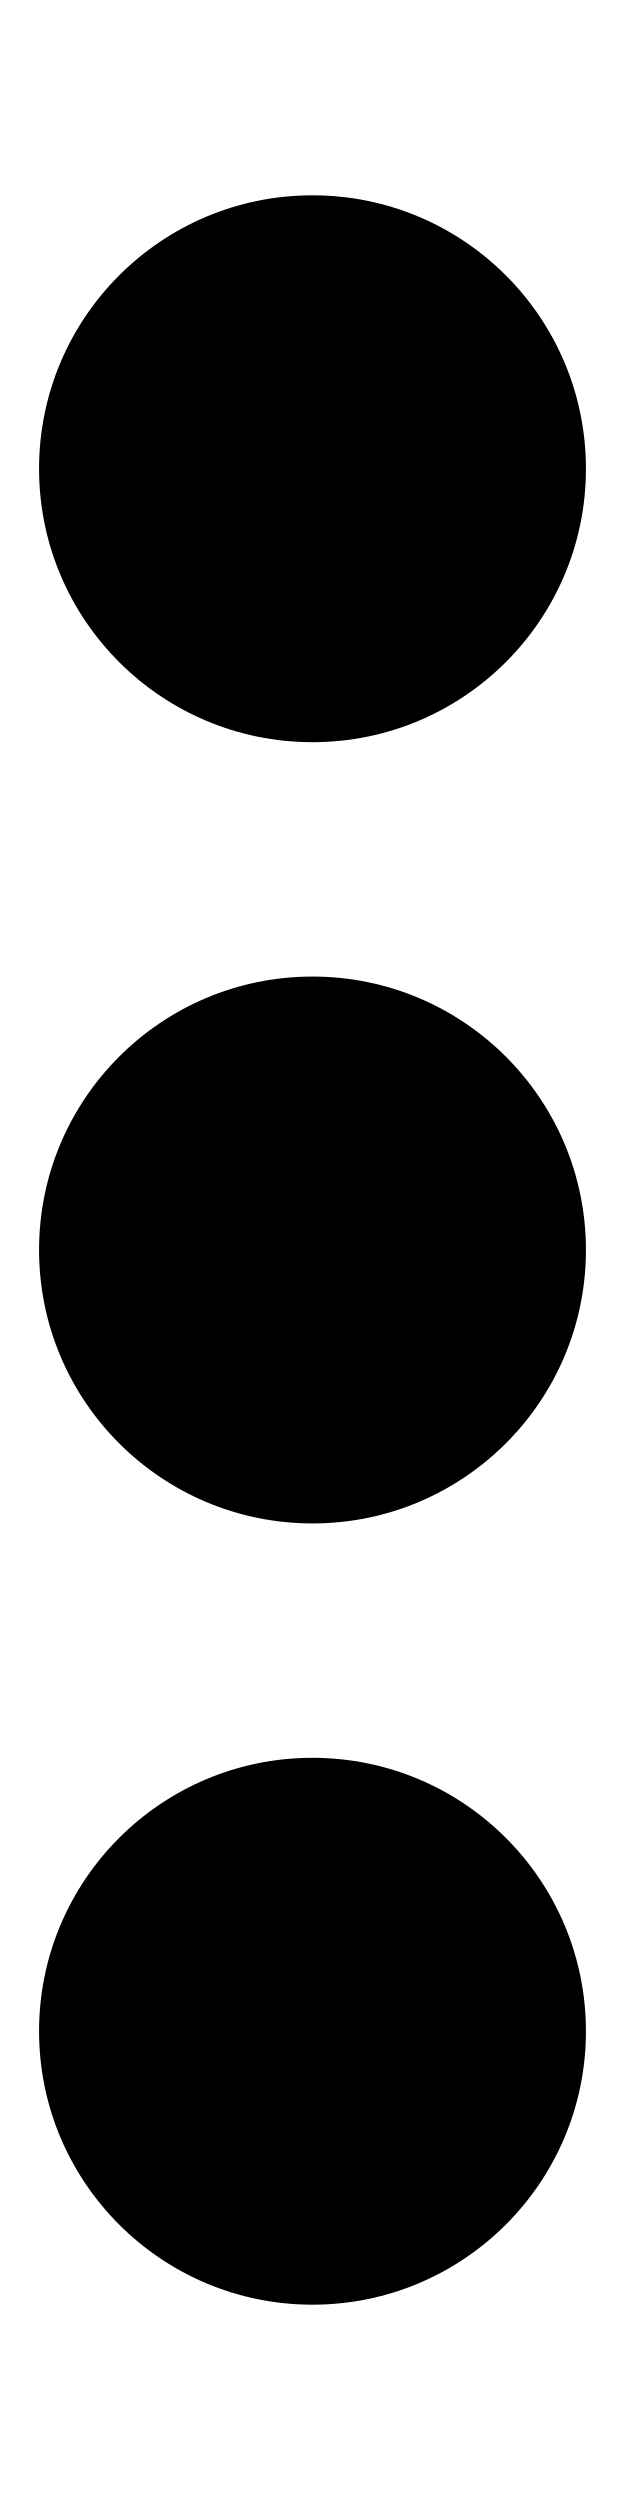
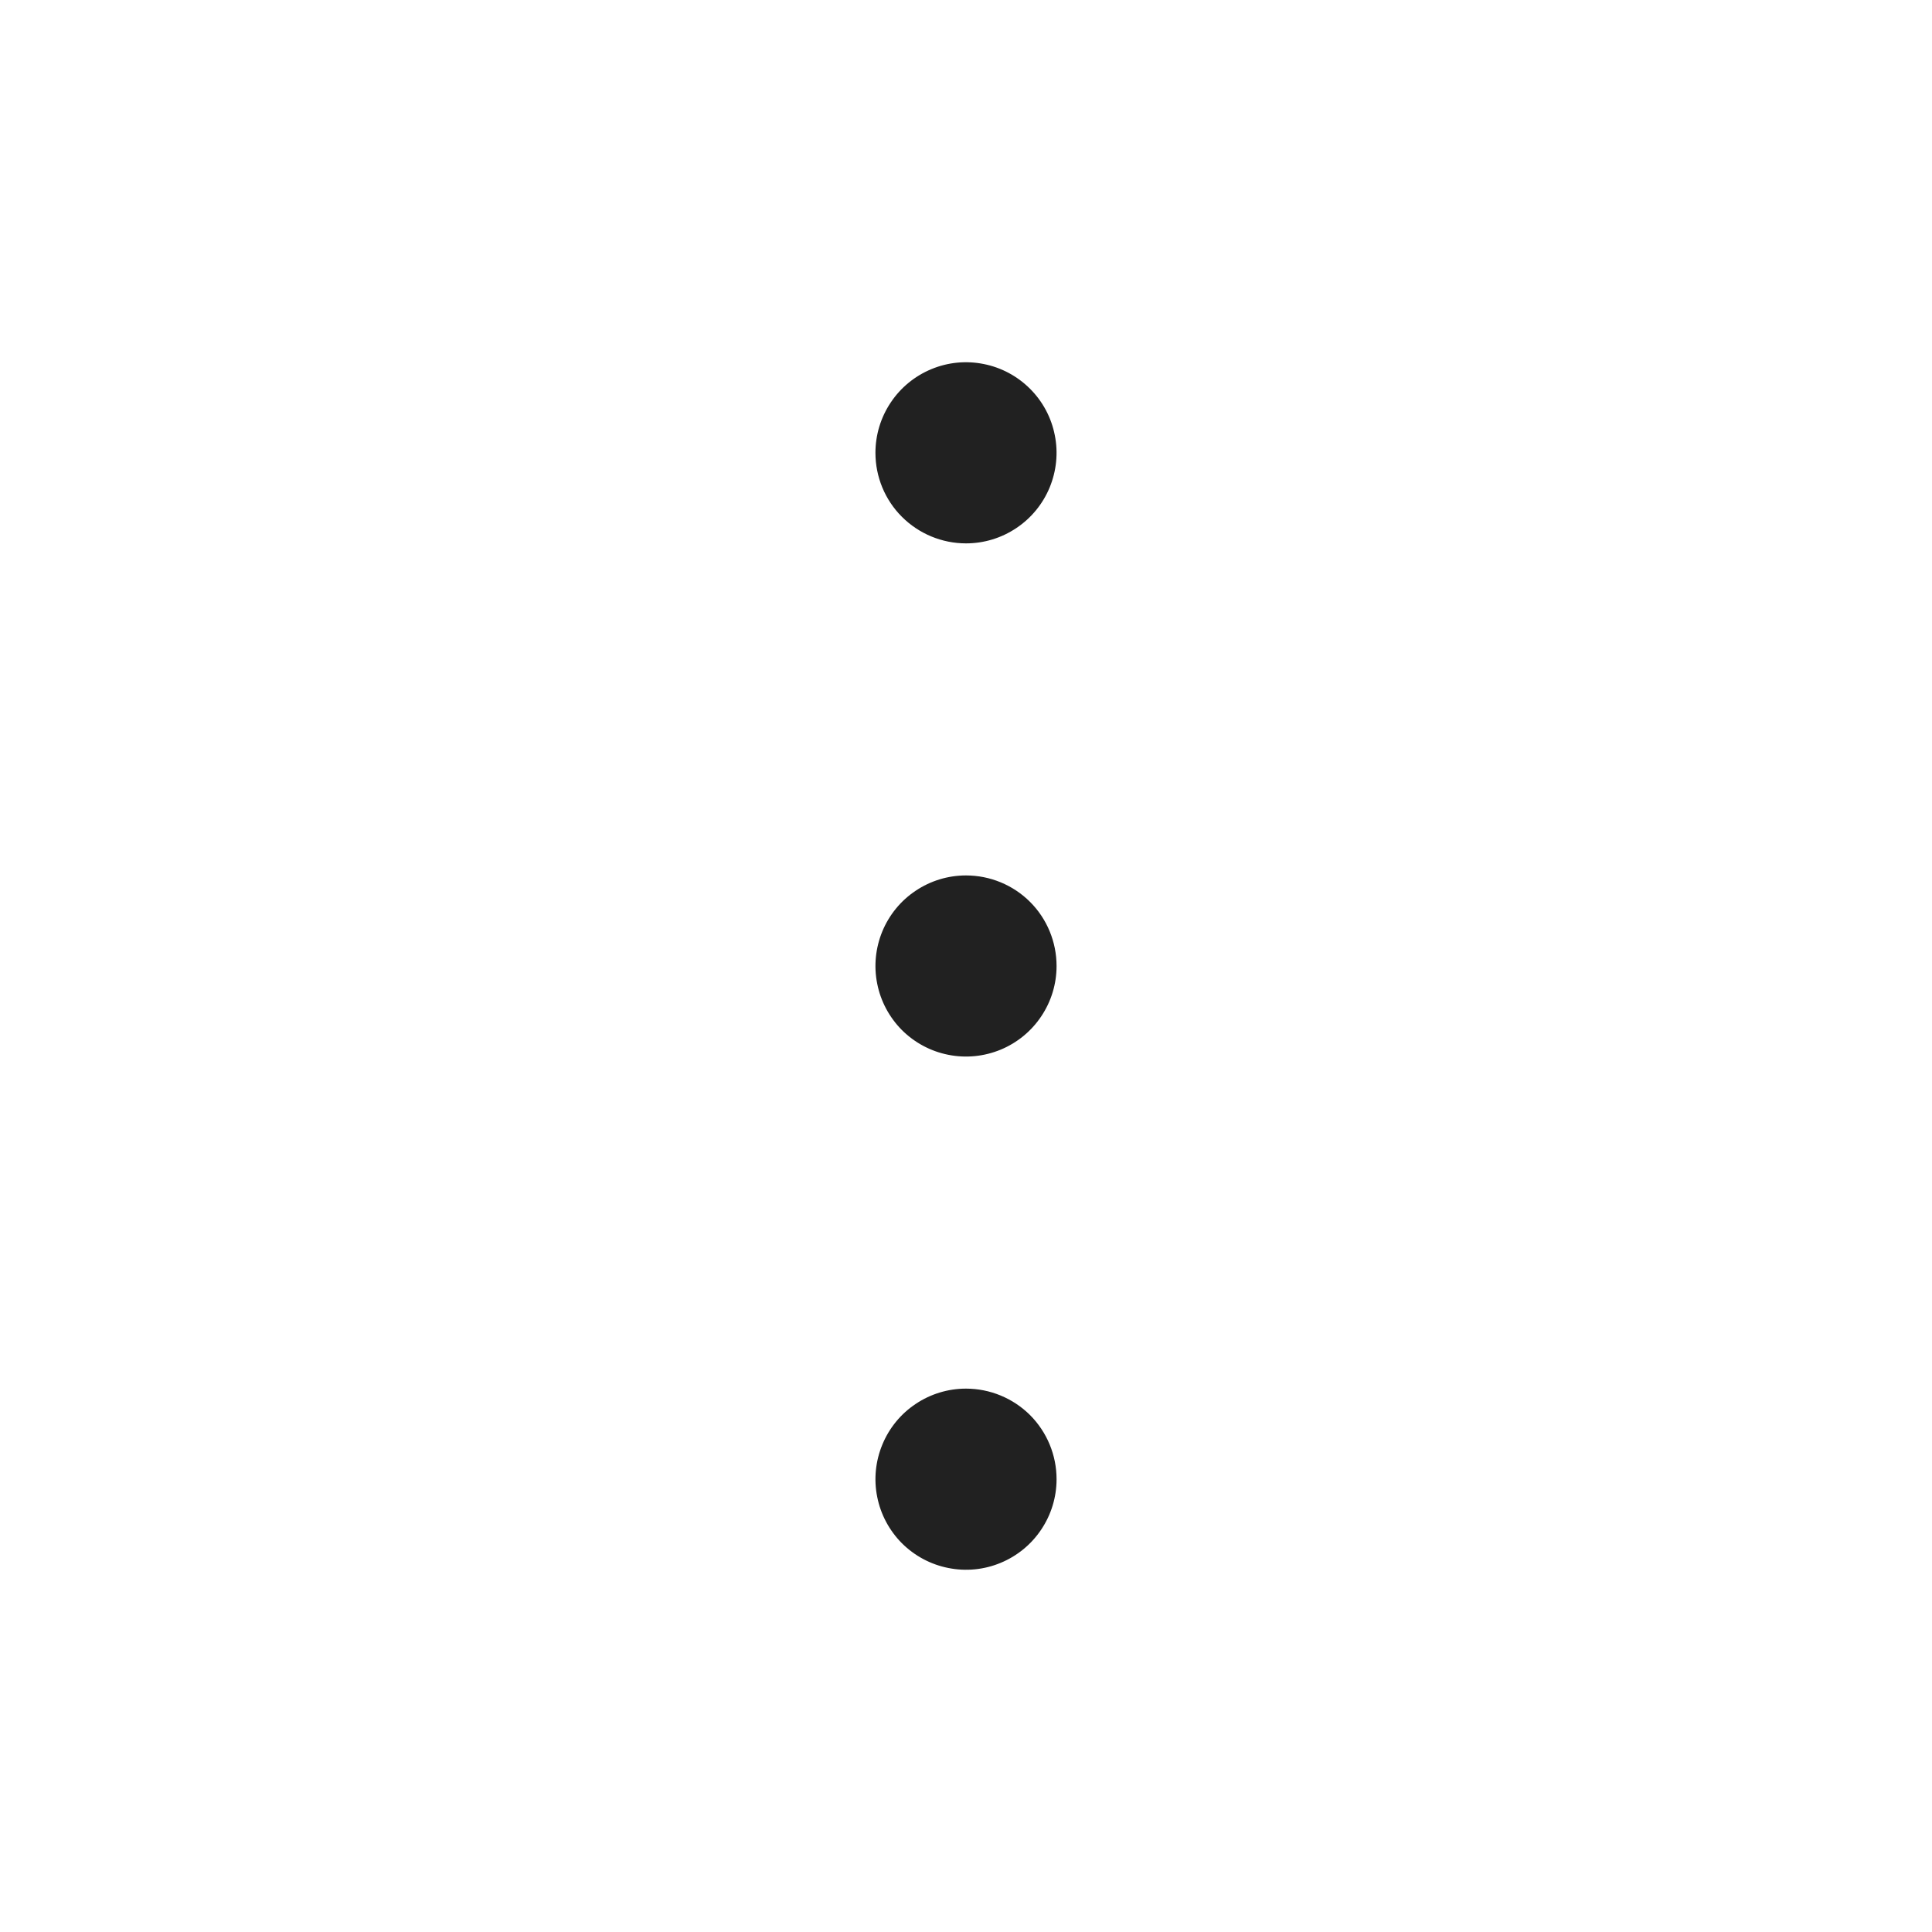
- <svg xmlns="http://www.w3.org/2000/svg" viewBox="0 0 128 512">
-   <path d="M64 360a56 56 0 1 0 0 112 56 56 0 1 0 0-112zm0-160a56 56 0 1 0 0 112 56 56 0 1 0 0-112zM120 96A56 56 0 1 0 8 96a56 56 0 1 0 112 0z" />
+ <svg xmlns="http://www.w3.org/2000/svg" width="24" height="24" viewBox="0 0 24 24" fill="none">
+   <path d="M13.125 12C13.125 12.223 13.059 12.44 12.935 12.625C12.812 12.81 12.636 12.954 12.431 13.039C12.225 13.124 11.999 13.147 11.78 13.103C11.562 13.06 11.362 12.953 11.204 12.796C11.047 12.638 10.94 12.438 10.897 12.22C10.853 12.001 10.876 11.775 10.961 11.569C11.046 11.364 11.19 11.188 11.375 11.065C11.56 10.941 11.777 10.875 12 10.875C12.298 10.875 12.585 10.993 12.796 11.204C13.007 11.415 13.125 11.702 13.125 12ZM12 6.75C12.223 6.75 12.44 6.684 12.625 6.56C12.81 6.437 12.954 6.261 13.039 6.056C13.124 5.85 13.147 5.624 13.103 5.406C13.06 5.187 12.953 4.987 12.796 4.83C12.638 4.672 12.438 4.565 12.22 4.522C12.001 4.478 11.775 4.5 11.569 4.586C11.364 4.671 11.188 4.815 11.065 5C10.941 5.185 10.875 5.402 10.875 5.625C10.875 5.923 10.993 6.21 11.204 6.42C11.415 6.631 11.702 6.75 12 6.75ZM12 17.25C11.777 17.25 11.56 17.316 11.375 17.44C11.19 17.563 11.046 17.739 10.961 17.945C10.876 18.15 10.853 18.376 10.897 18.595C10.94 18.813 11.047 19.013 11.204 19.171C11.362 19.328 11.562 19.435 11.78 19.478C11.999 19.522 12.225 19.5 12.431 19.414C12.636 19.329 12.812 19.185 12.935 19C13.059 18.815 13.125 18.598 13.125 18.375C13.125 18.077 13.007 17.791 12.796 17.579C12.585 17.369 12.298 17.25 12 17.25Z" fill="black" fill-opacity="0.87" />
</svg>
